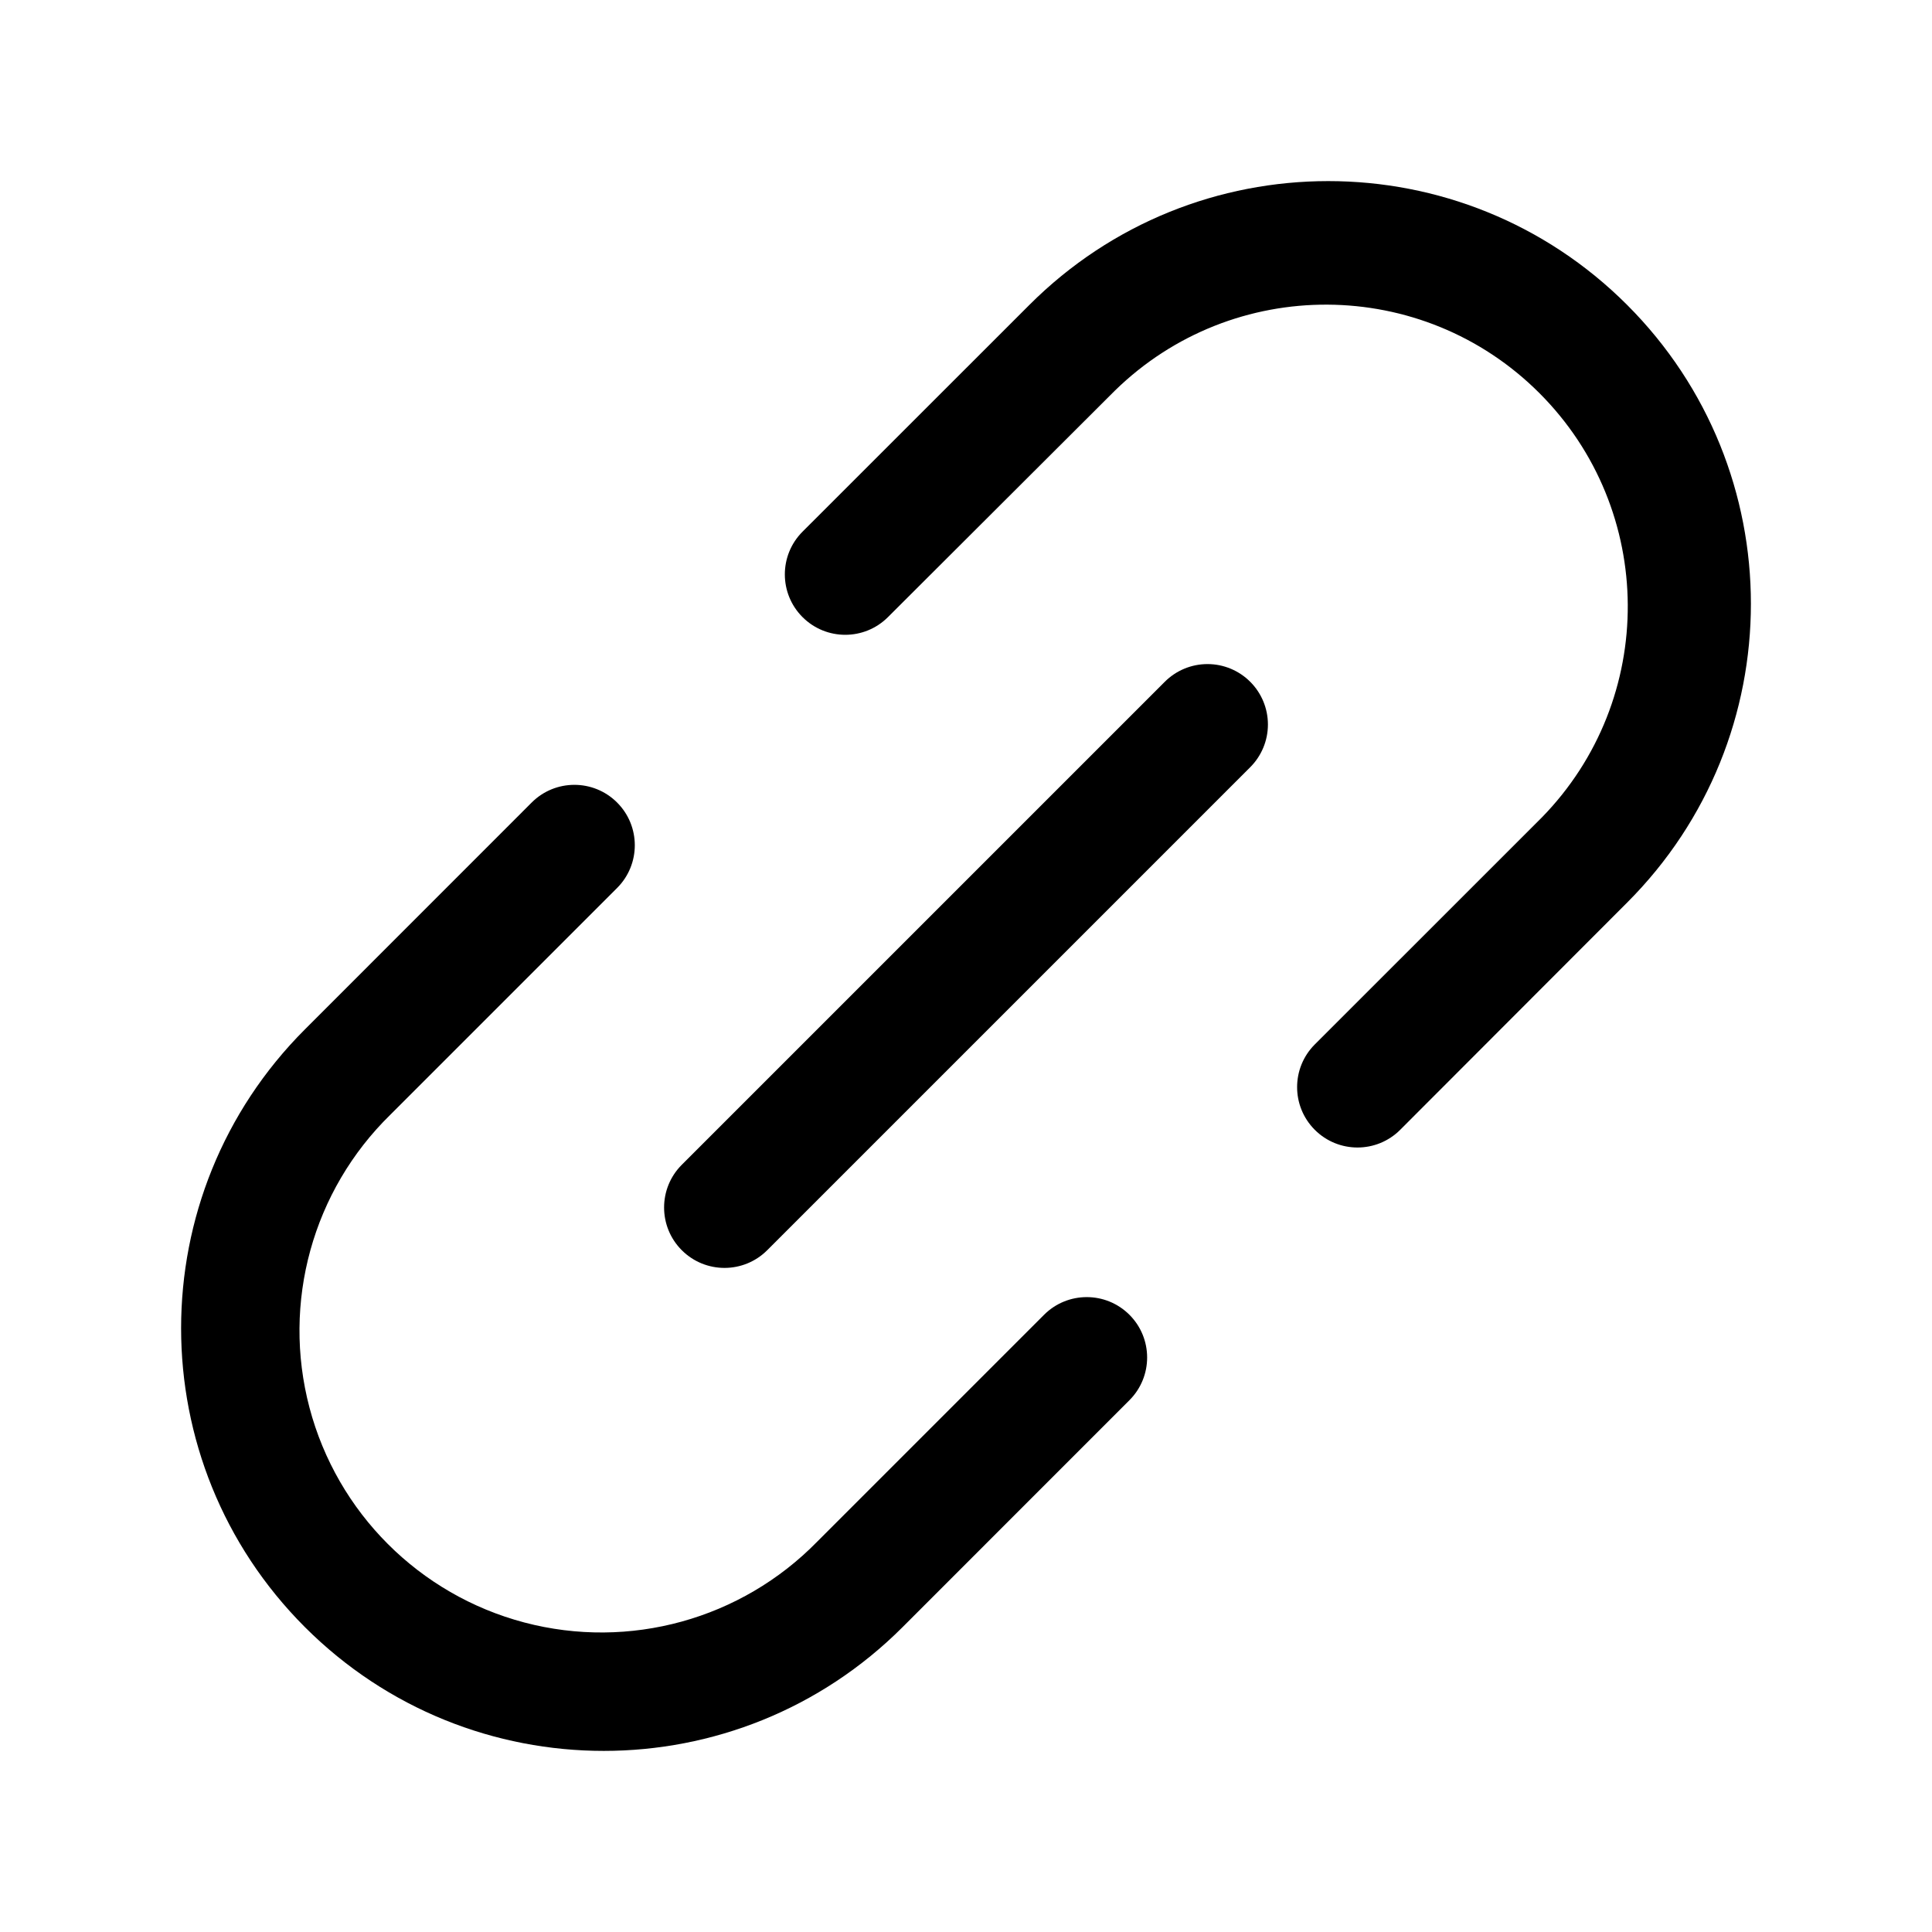
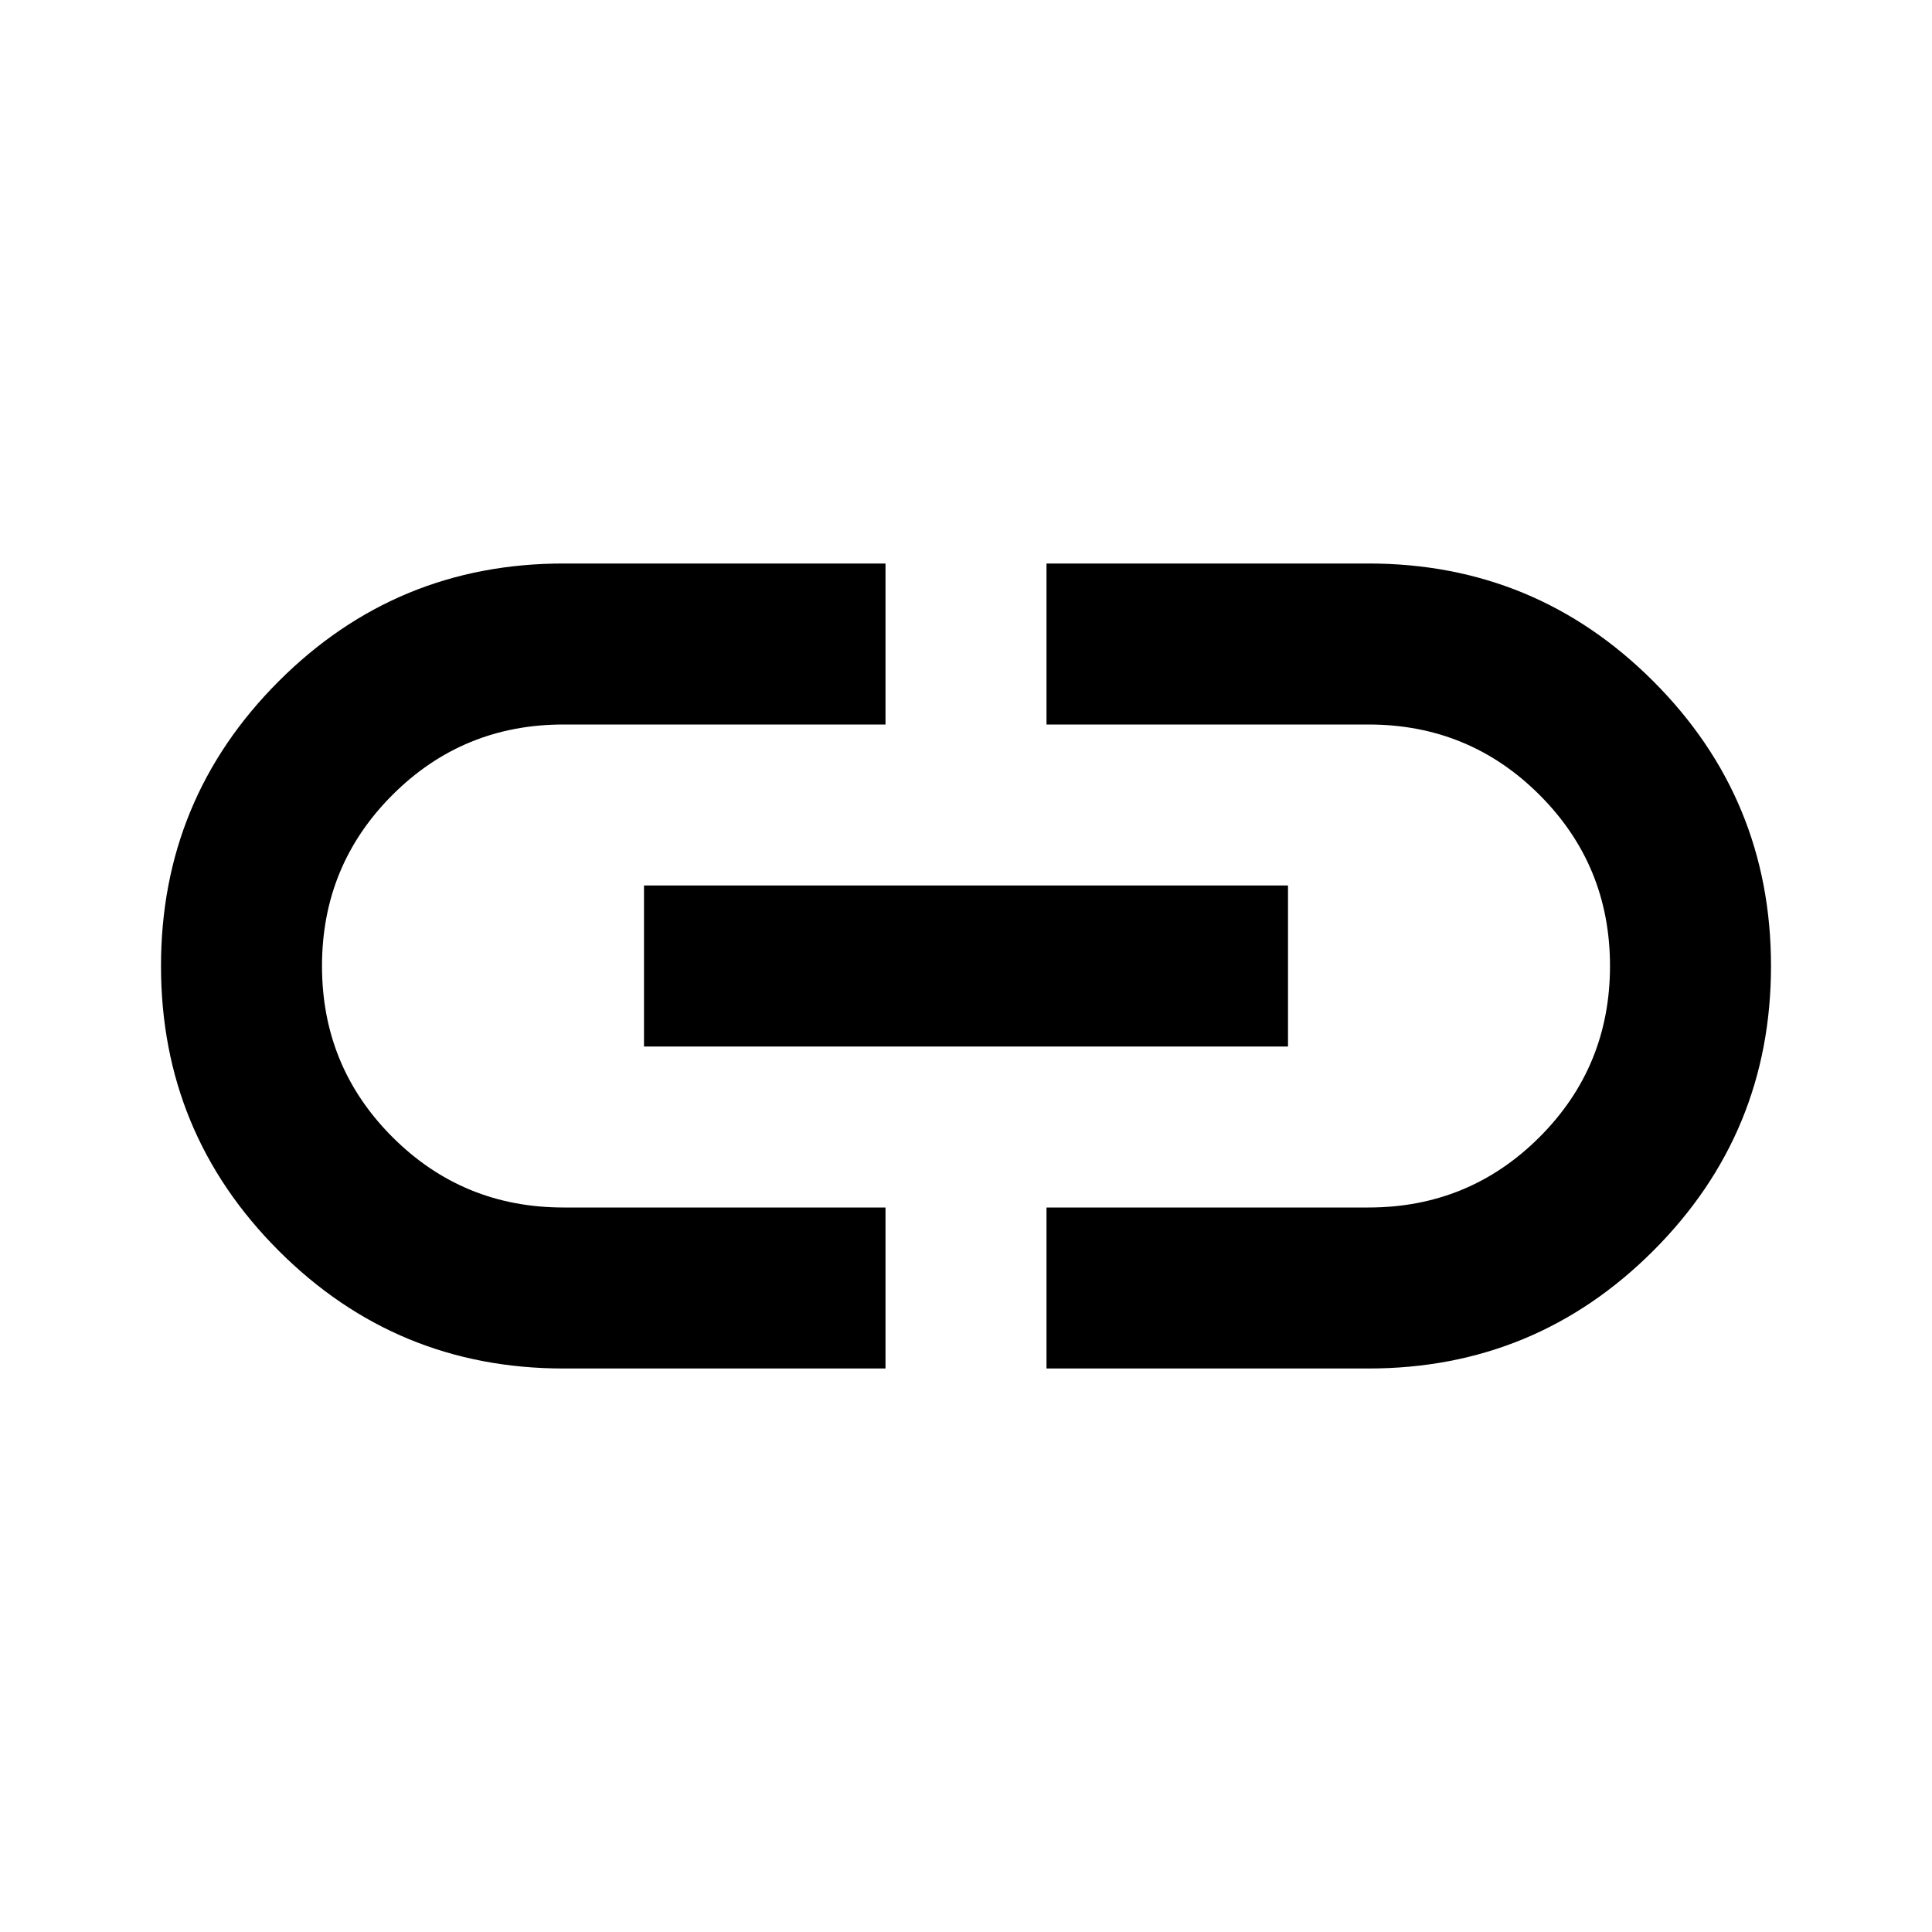
- <svg xmlns="http://www.w3.org/2000/svg" viewBox="0 0 256 256">
-   <path d="M165.66,90.34a8,8,0,0,1,0,11.32l-64,64a8,8,0,0,1-11.32-11.32l64-64A8,8,0,0,1,165.66,90.34ZM215.6,40.4a56,56,0,0,0-79.2,0L106.34,70.45a8,8,0,0,0,11.32,11.32l30.06-30a40,40,0,0,1,56.57,56.56l-30.07,30.06a8,8,0,0,0,11.31,11.32L215.6,119.6a56,56,0,0,0,0-79.2ZM138.34,174.22l-30.06,30.06a40,40,0,1,1-56.56-56.57l30.05-30.05a8,8,0,0,0-11.32-11.32L40.4,136.4a56,56,0,0,0,79.2,79.2l30.06-30.07a8,8,0,0,0-11.32-11.31Z" />
+ <svg xmlns="http://www.w3.org/2000/svg" viewBox="0 -960 960 960">
+   <path d="M440-280H280q-83 0-141.5-58.5T80-480q0-83 58.5-141.5T280-680h160v80H280q-50 0-85 35t-35 85q0 50 35 85t85 35h160v80ZM320-440v-80h320v80H320Zm200 160v-80h160q50 0 85-35t35-85q0-50-35-85t-85-35H520v-80h160q83 0 141.5 58.5T880-480q0 83-58.5 141.5T680-280H520Z" />
</svg>
